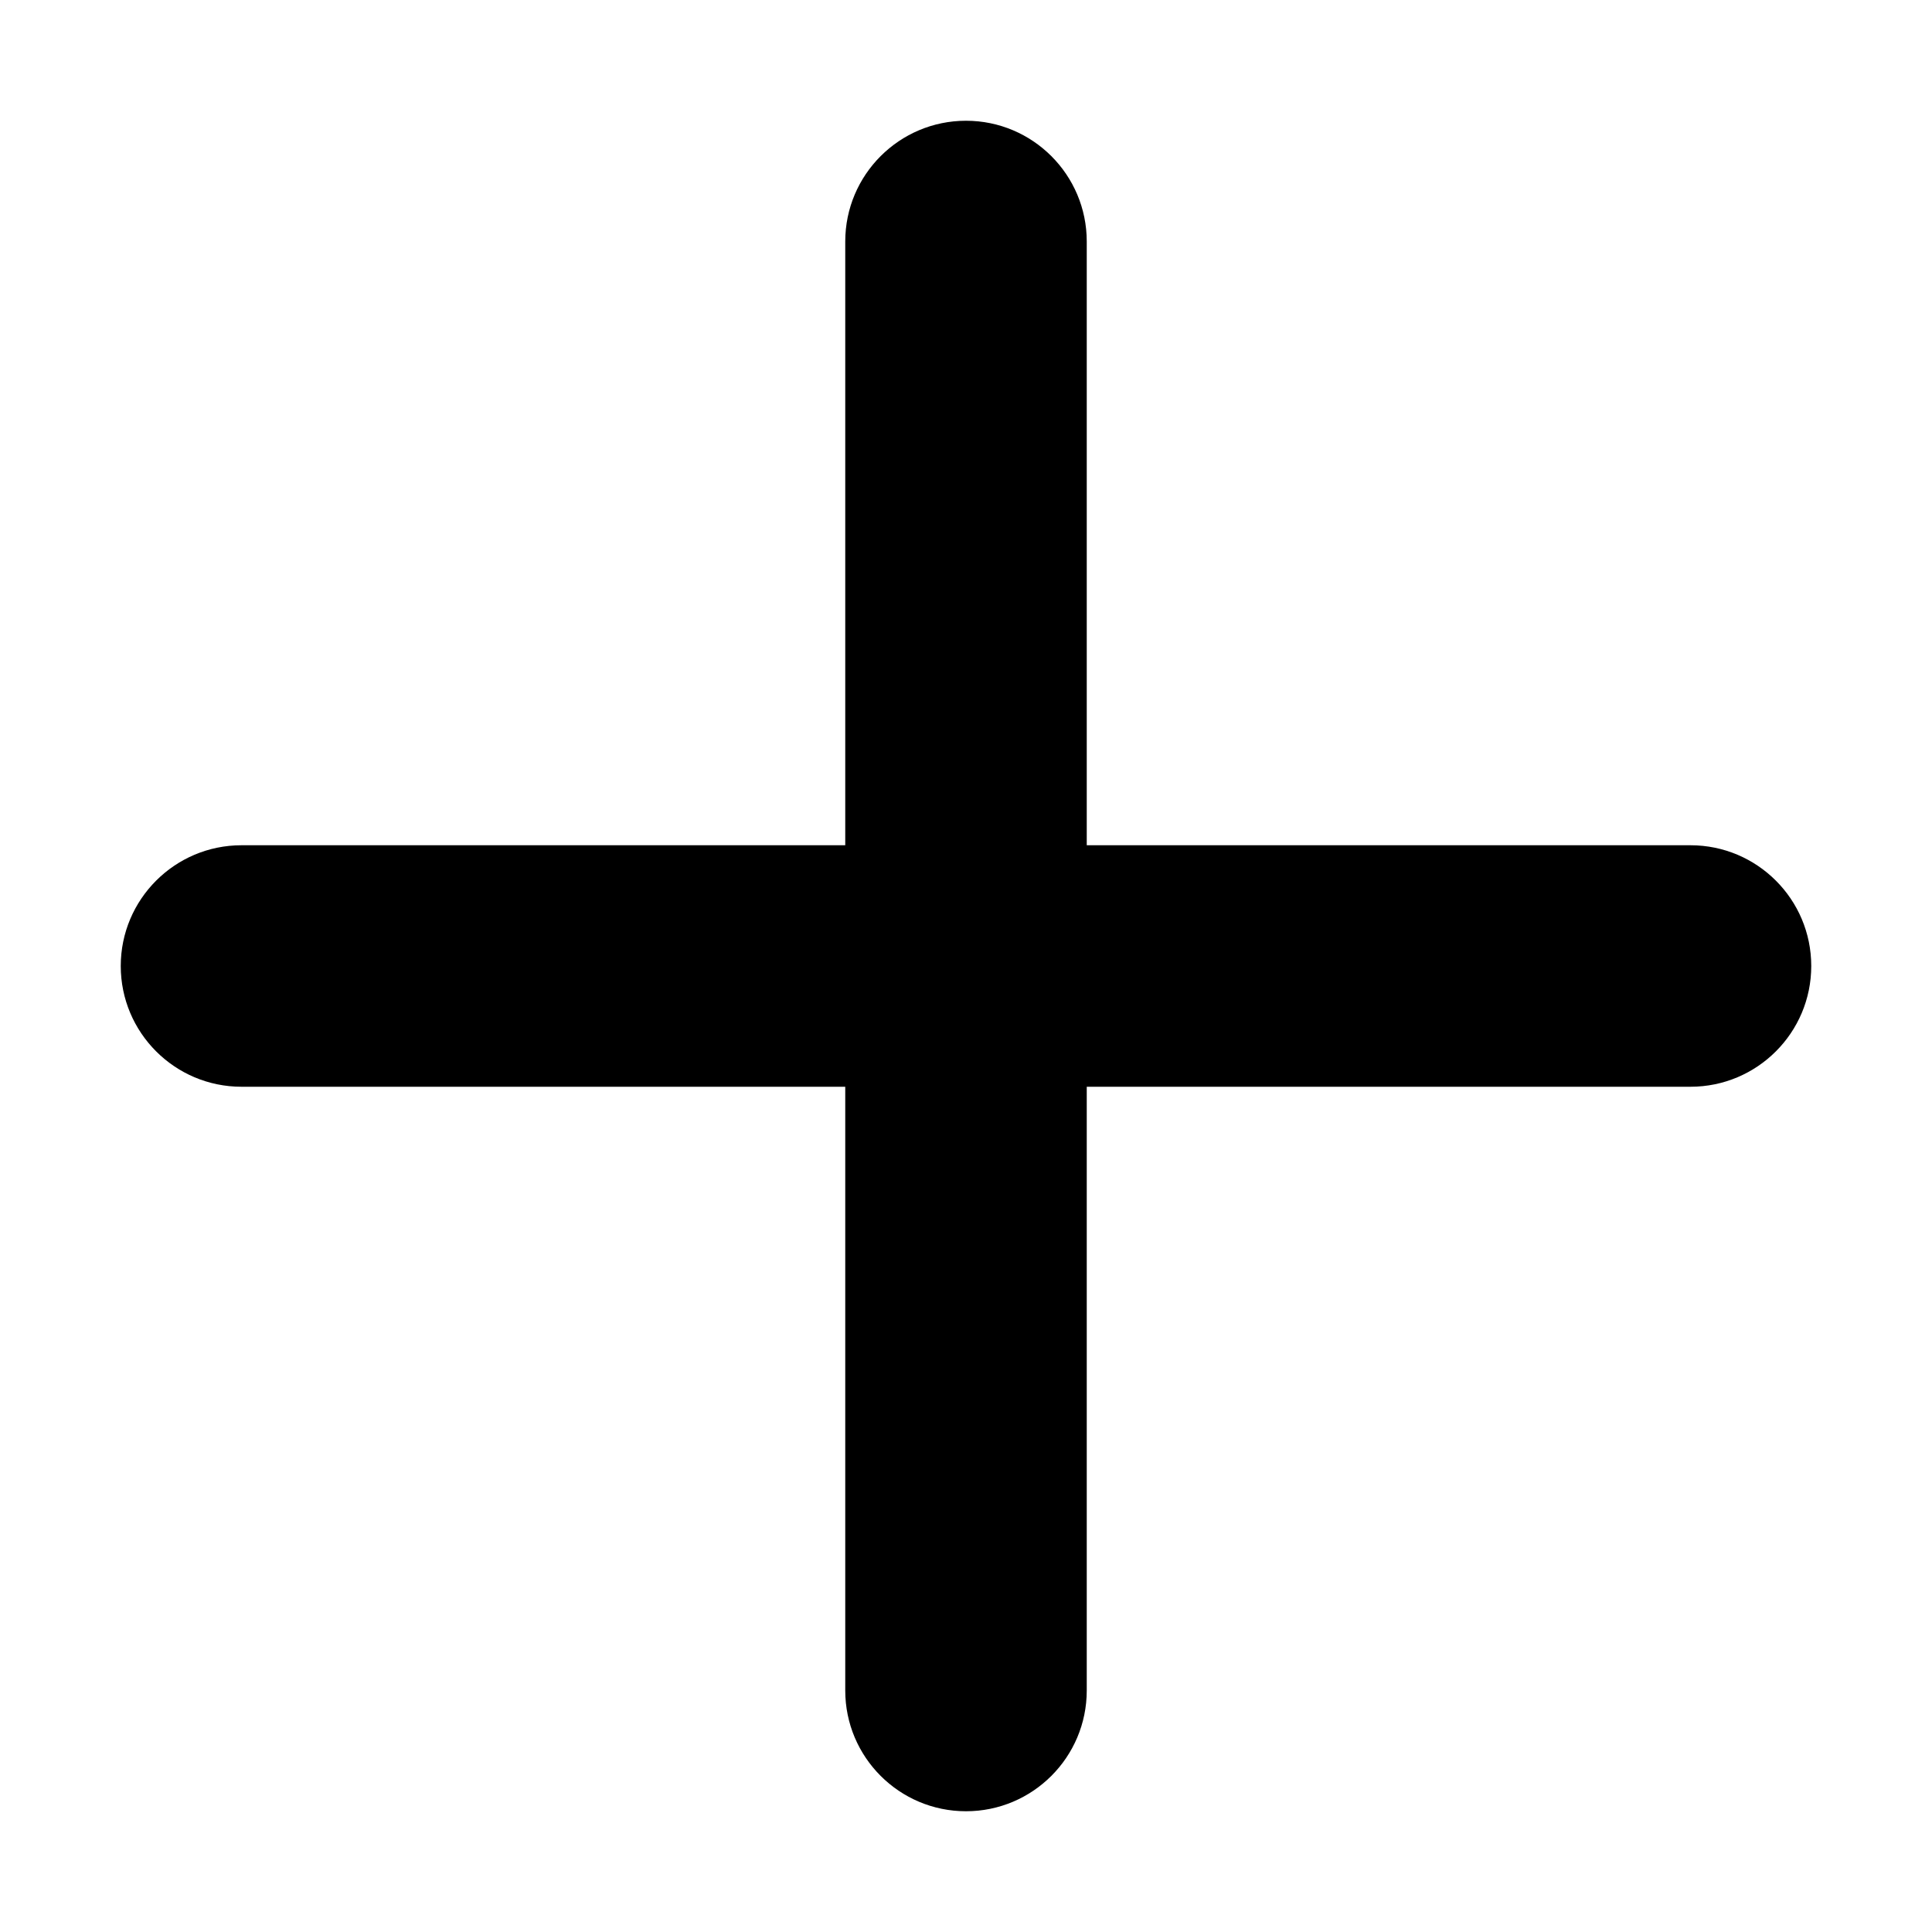
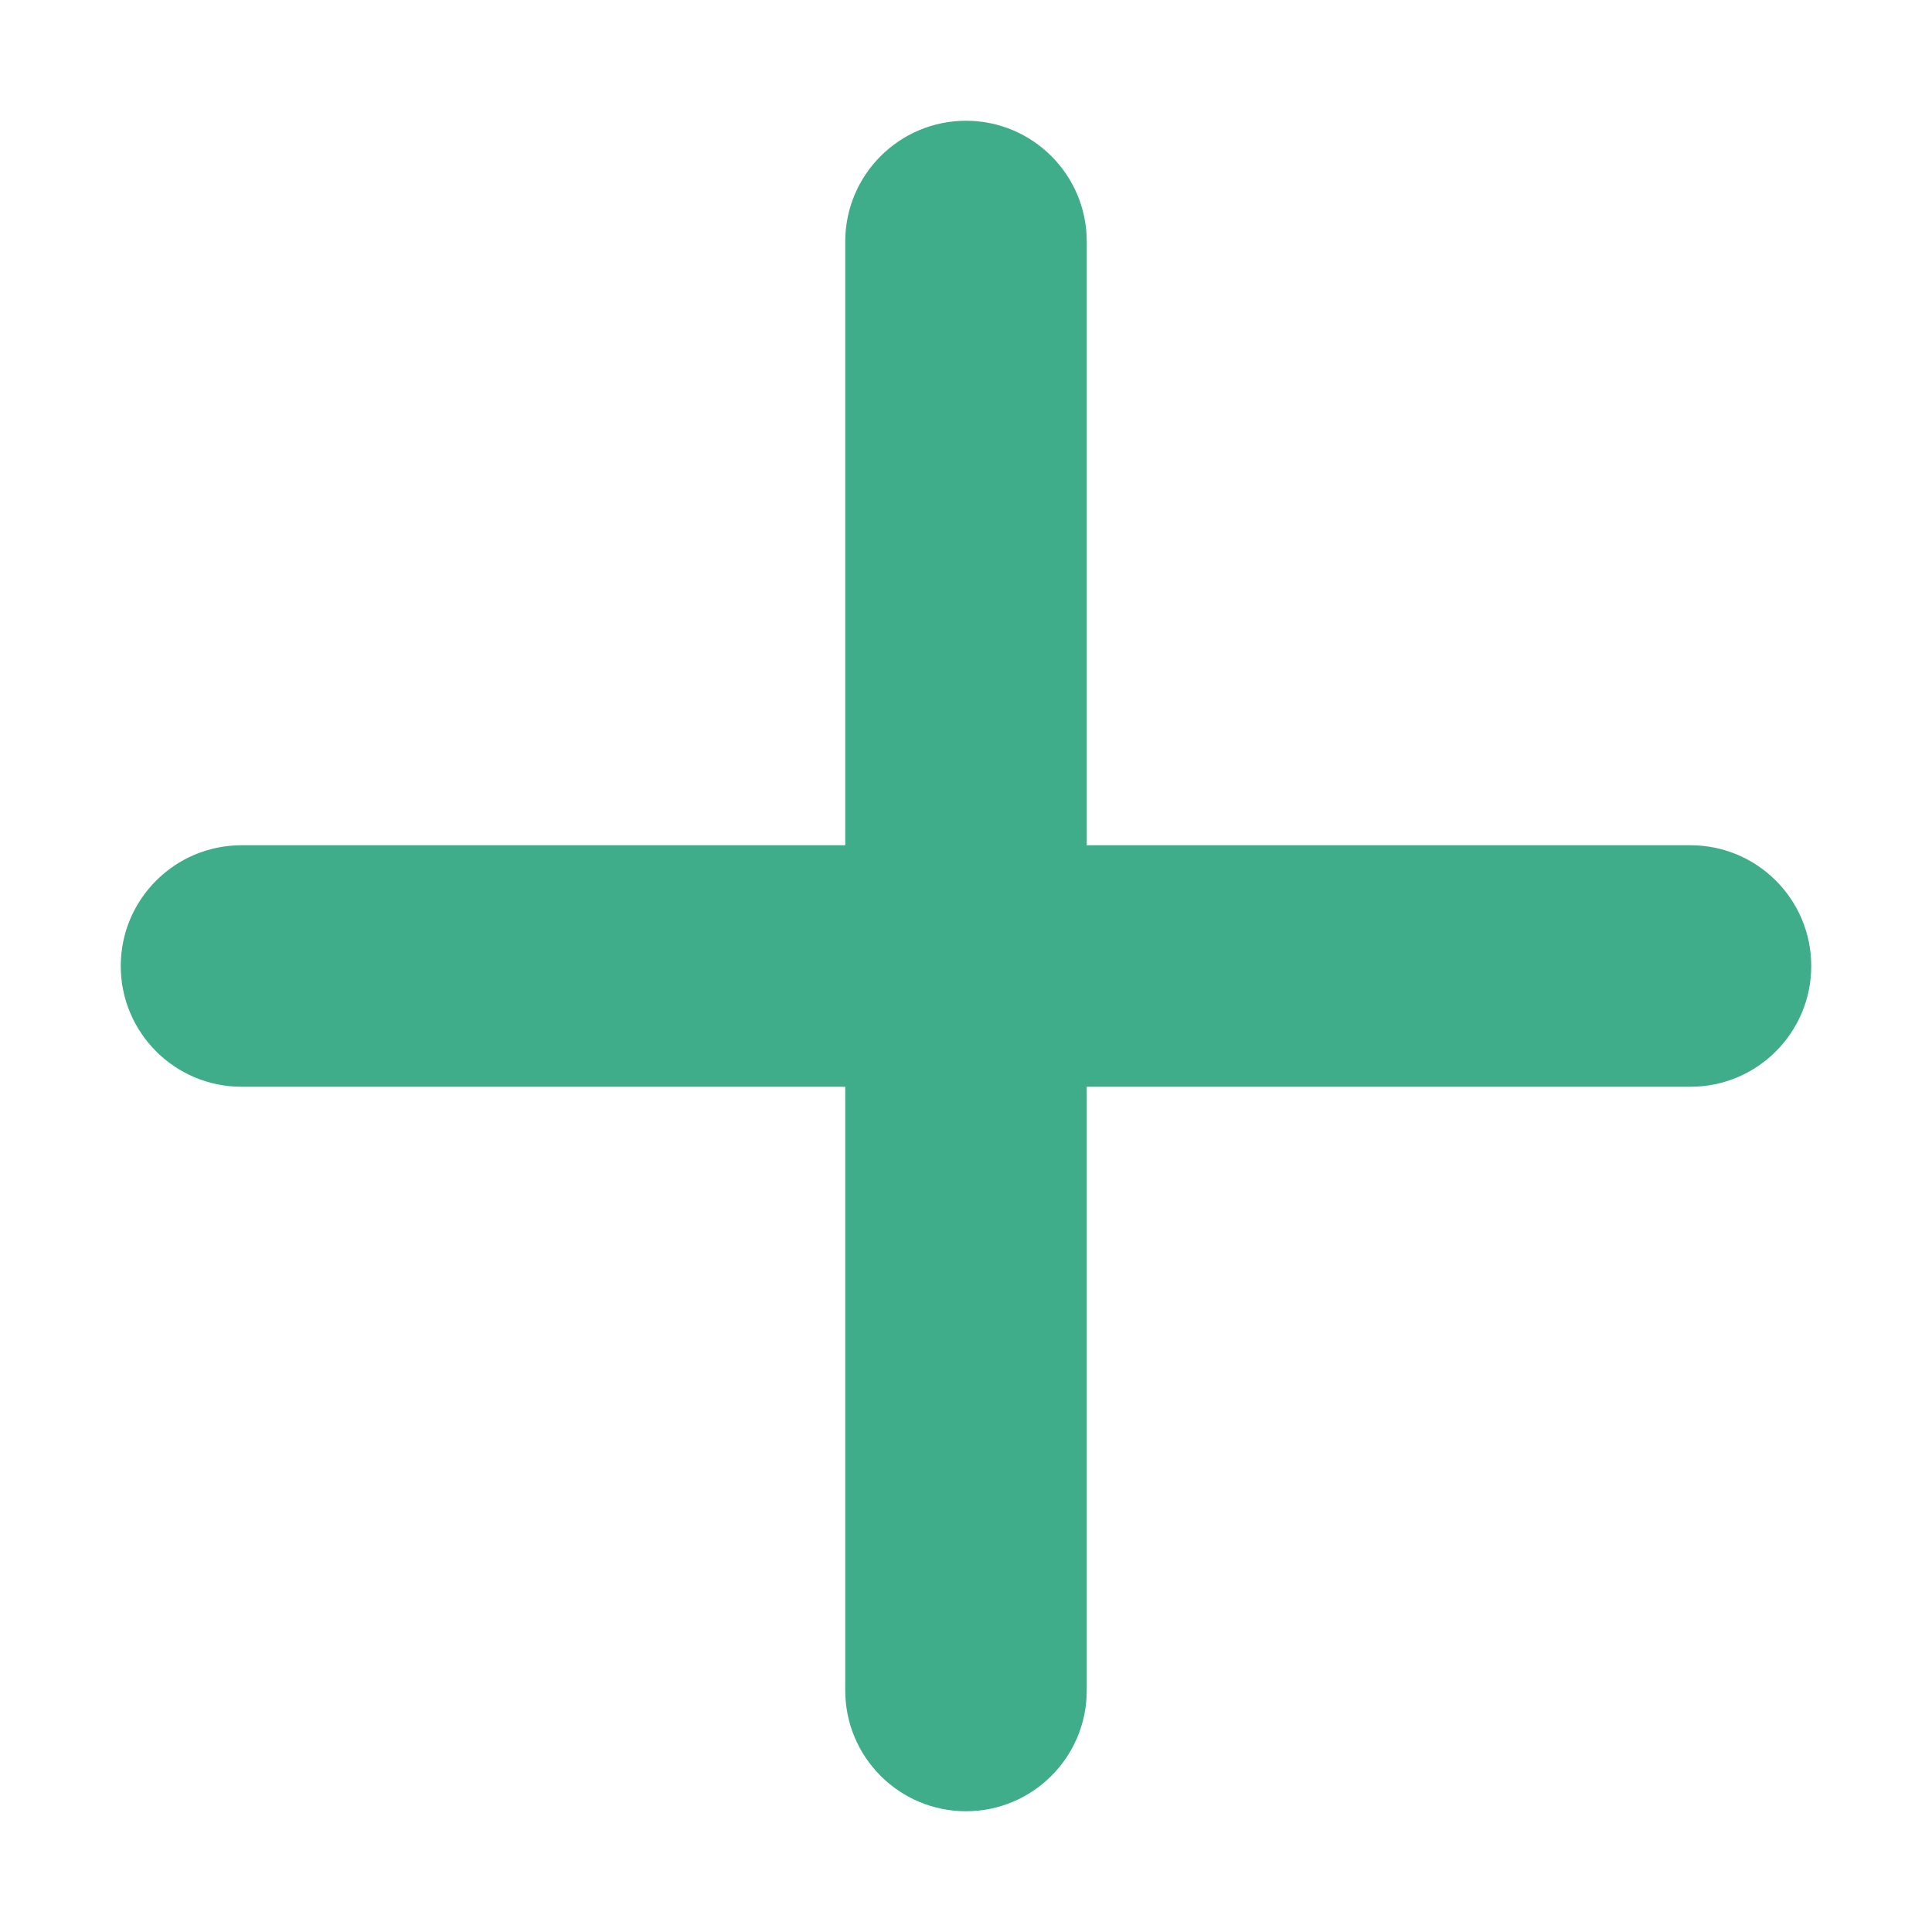
- <svg xmlns="http://www.w3.org/2000/svg" height="32px" id="Layer_1" style="enable-background:new 0 0 32 32;" version="1.1" viewBox="0 0 32 32" width="32px" xml:space="preserve">
+ <svg xmlns="http://www.w3.org/2000/svg" id="Layer_1" width="24px" height="24px" fill="#3fad89" style="enable-background:new 0 0 32 32" version="1.1" viewBox="0 0 32 32" xml:space="preserve">
  <path d="M28,14H18V4c0-1.104-0.896-2-2-2s-2,0.896-2,2v10H4c-1.104,0-2,0.896-2,2s0.896,2,2,2h10v10c0,1.104,0.896,2,2,2  s2-0.896,2-2V18h10c1.104,0,2-0.896,2-2S29.104,14,28,14z" />
</svg>
